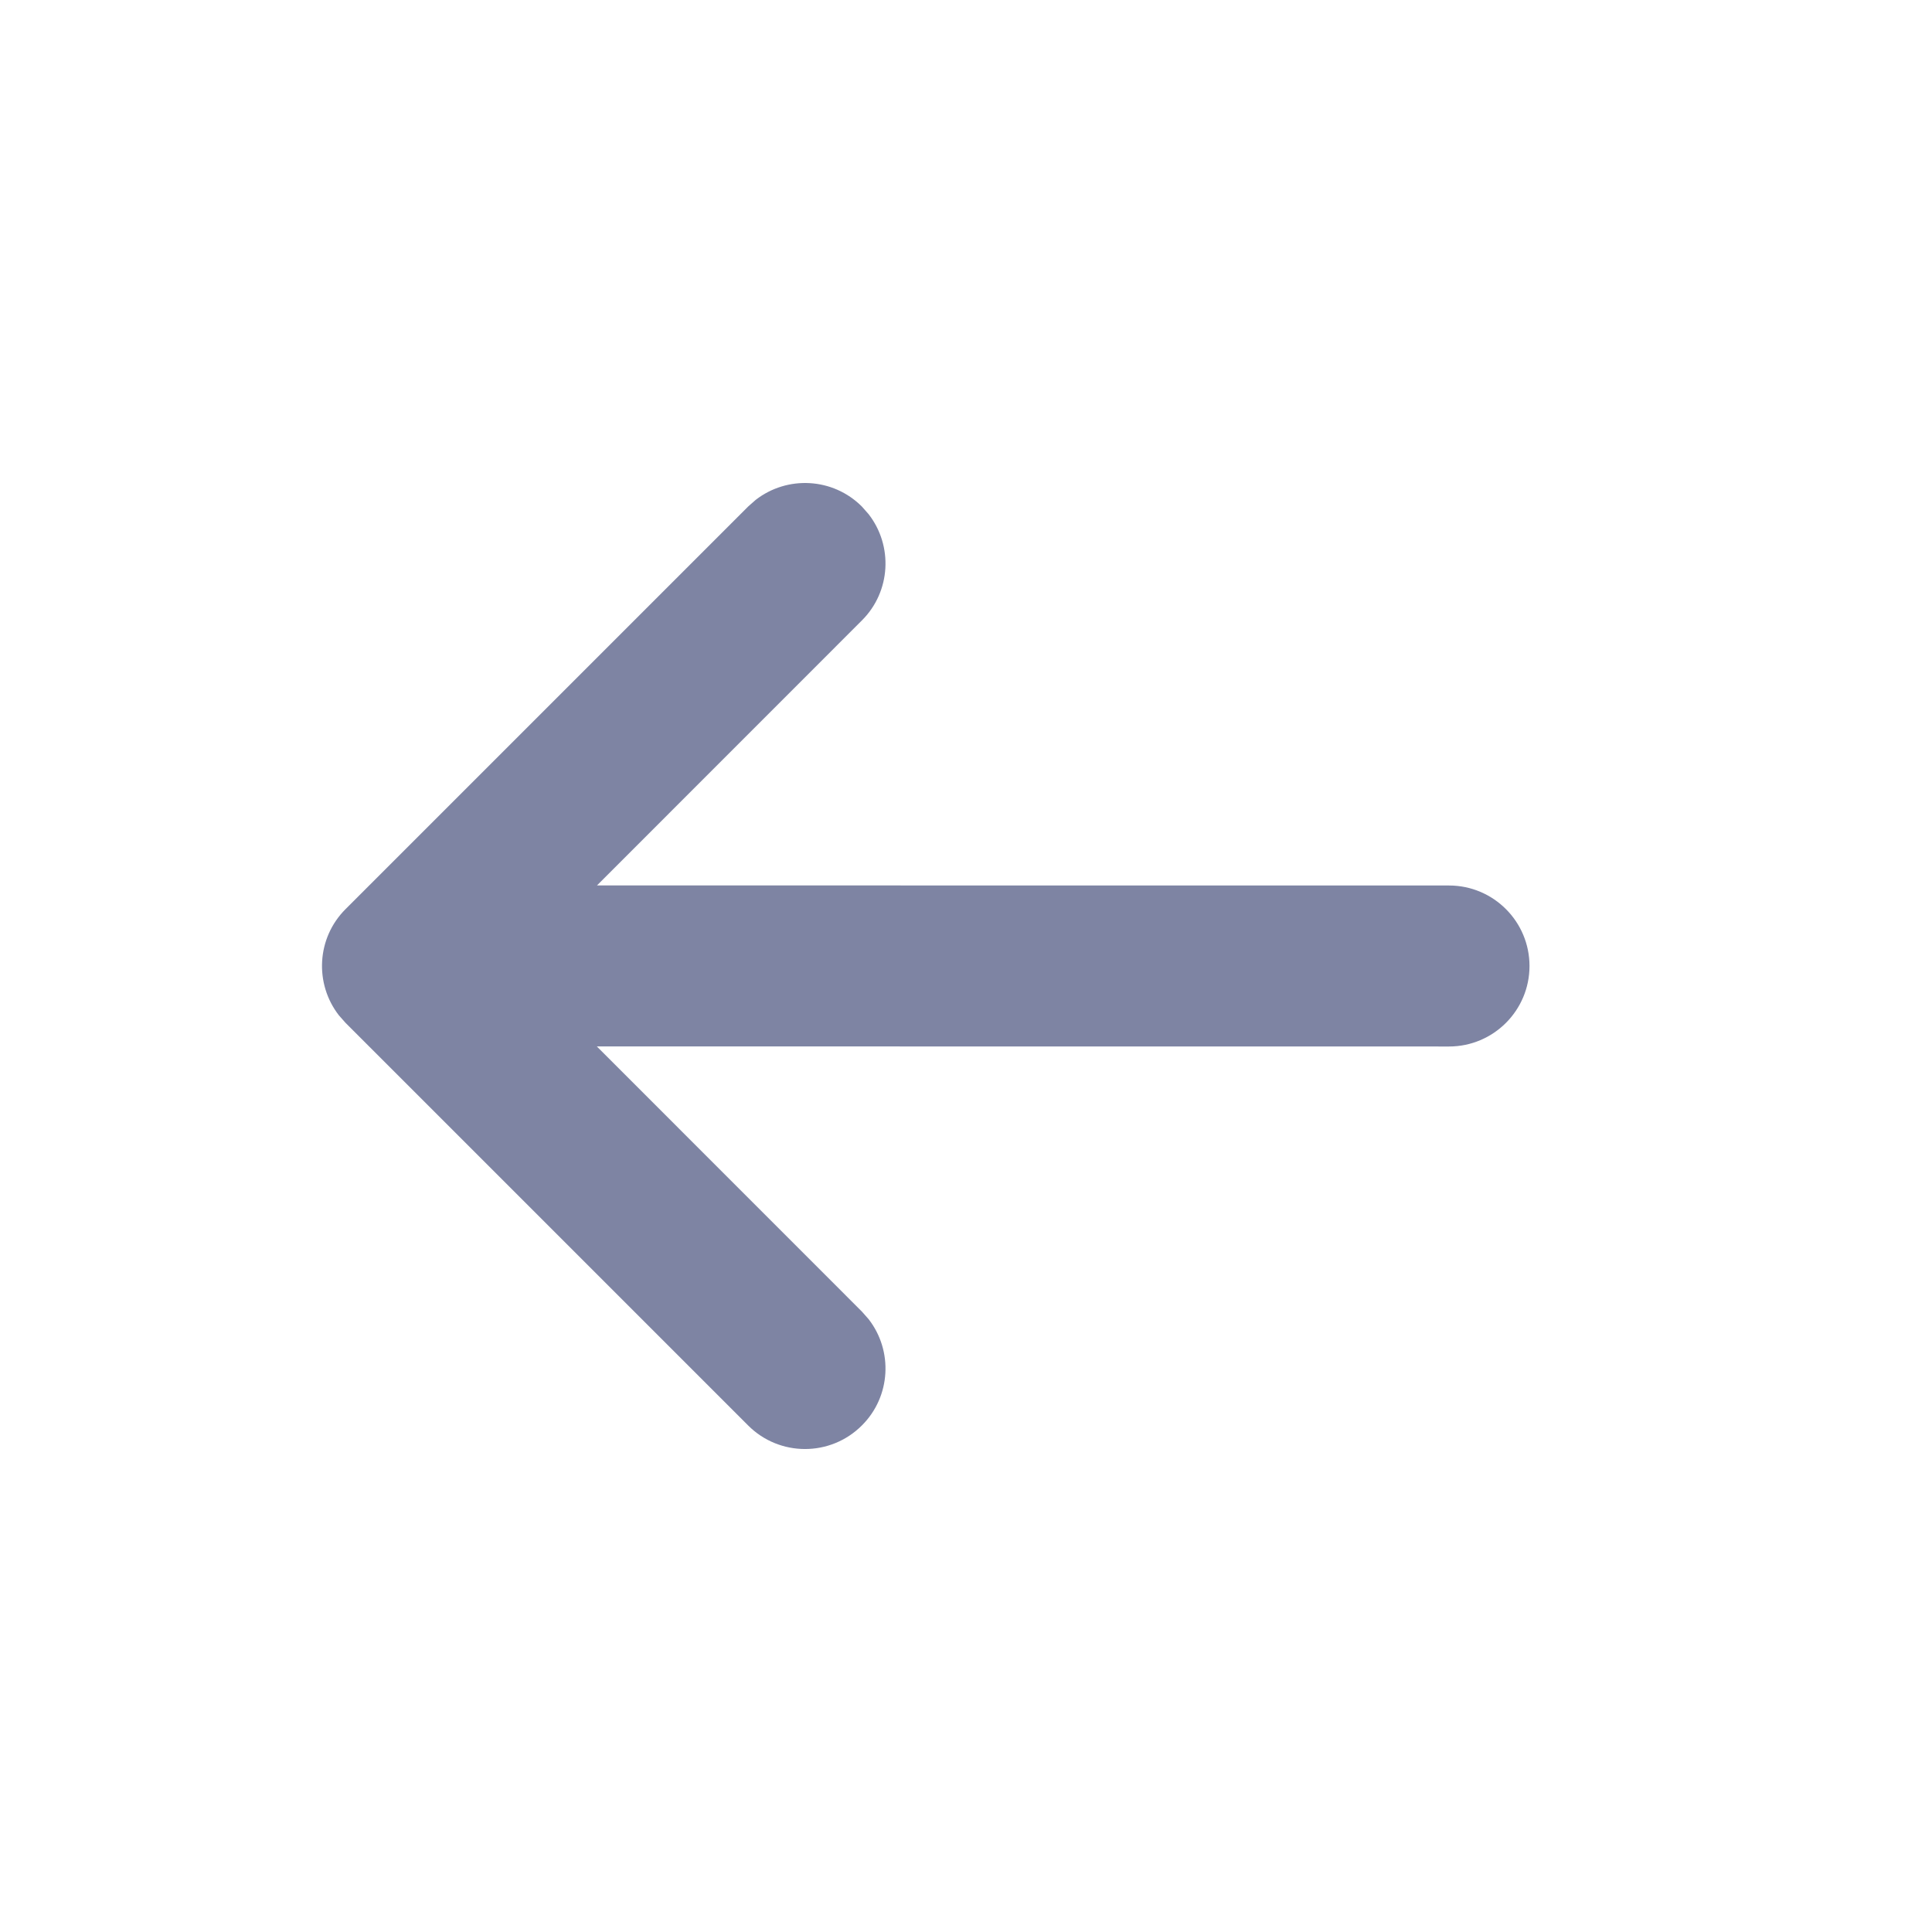
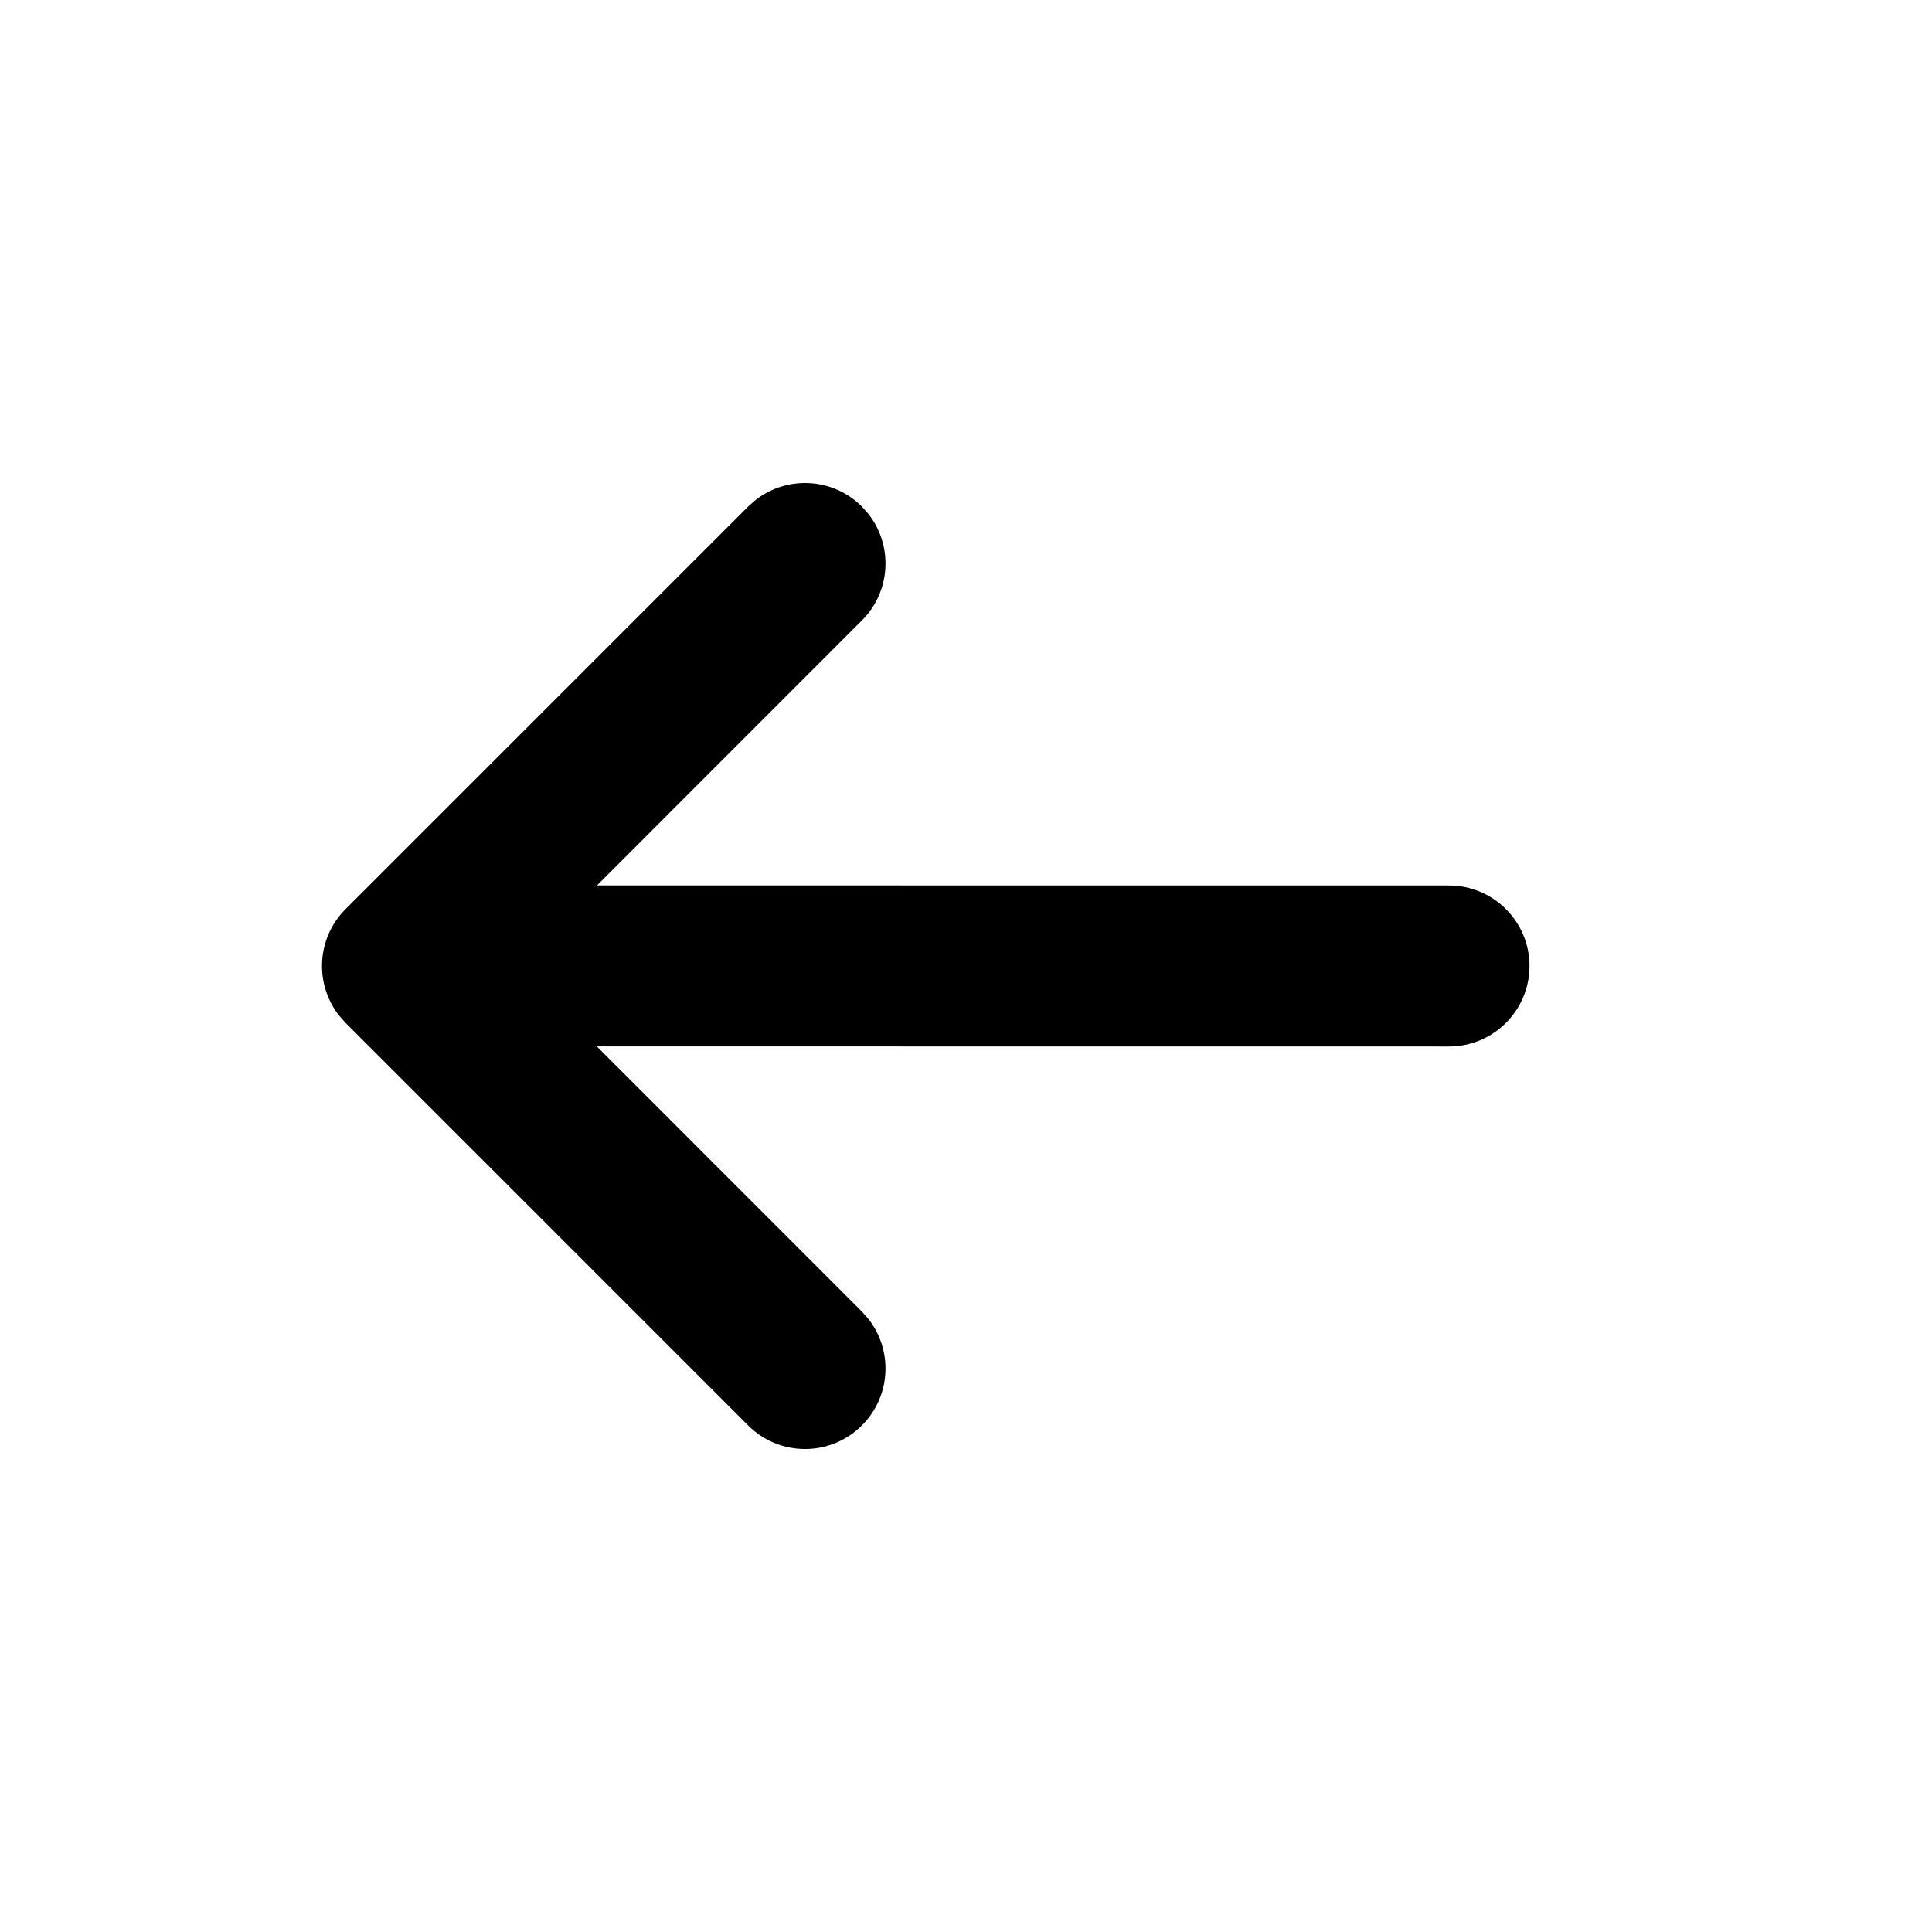
<svg xmlns="http://www.w3.org/2000/svg" width="24" height="24" viewBox="0 0 24 24" fill="none">
-   <path fill-rule="evenodd" clip-rule="evenodd" d="M9.387 6.21L9.293 6.293L4.293 11.293C3.932 11.653 3.905 12.221 4.21 12.613L4.293 12.707L9.293 17.707C9.683 18.098 10.317 18.098 10.707 17.707C11.068 17.347 11.095 16.779 10.79 16.387L10.707 16.293L7.414 12.999L18 13C18.552 13 19 12.552 19 12C19 11.448 18.552 11 18 11L7.416 10.999L10.707 7.707C11.068 7.347 11.095 6.779 10.79 6.387L10.707 6.293C10.347 5.932 9.779 5.905 9.387 6.21Z" fill="#7E84A3" />
+   <path fill-rule="evenodd" clip-rule="evenodd" d="M9.387 6.21L9.293 6.293L4.293 11.293C3.932 11.653 3.905 12.221 4.21 12.613L4.293 12.707L9.293 17.707C9.683 18.098 10.317 18.098 10.707 17.707C11.068 17.347 11.095 16.779 10.79 16.387L10.707 16.293L7.414 12.999L18 13C18.552 13 19 12.552 19 12C19 11.448 18.552 11 18 11L7.416 10.999L10.707 7.707C11.068 7.347 11.095 6.779 10.79 6.387L10.707 6.293C10.347 5.932 9.779 5.905 9.387 6.21Z" fill="#000000" />
</svg>
